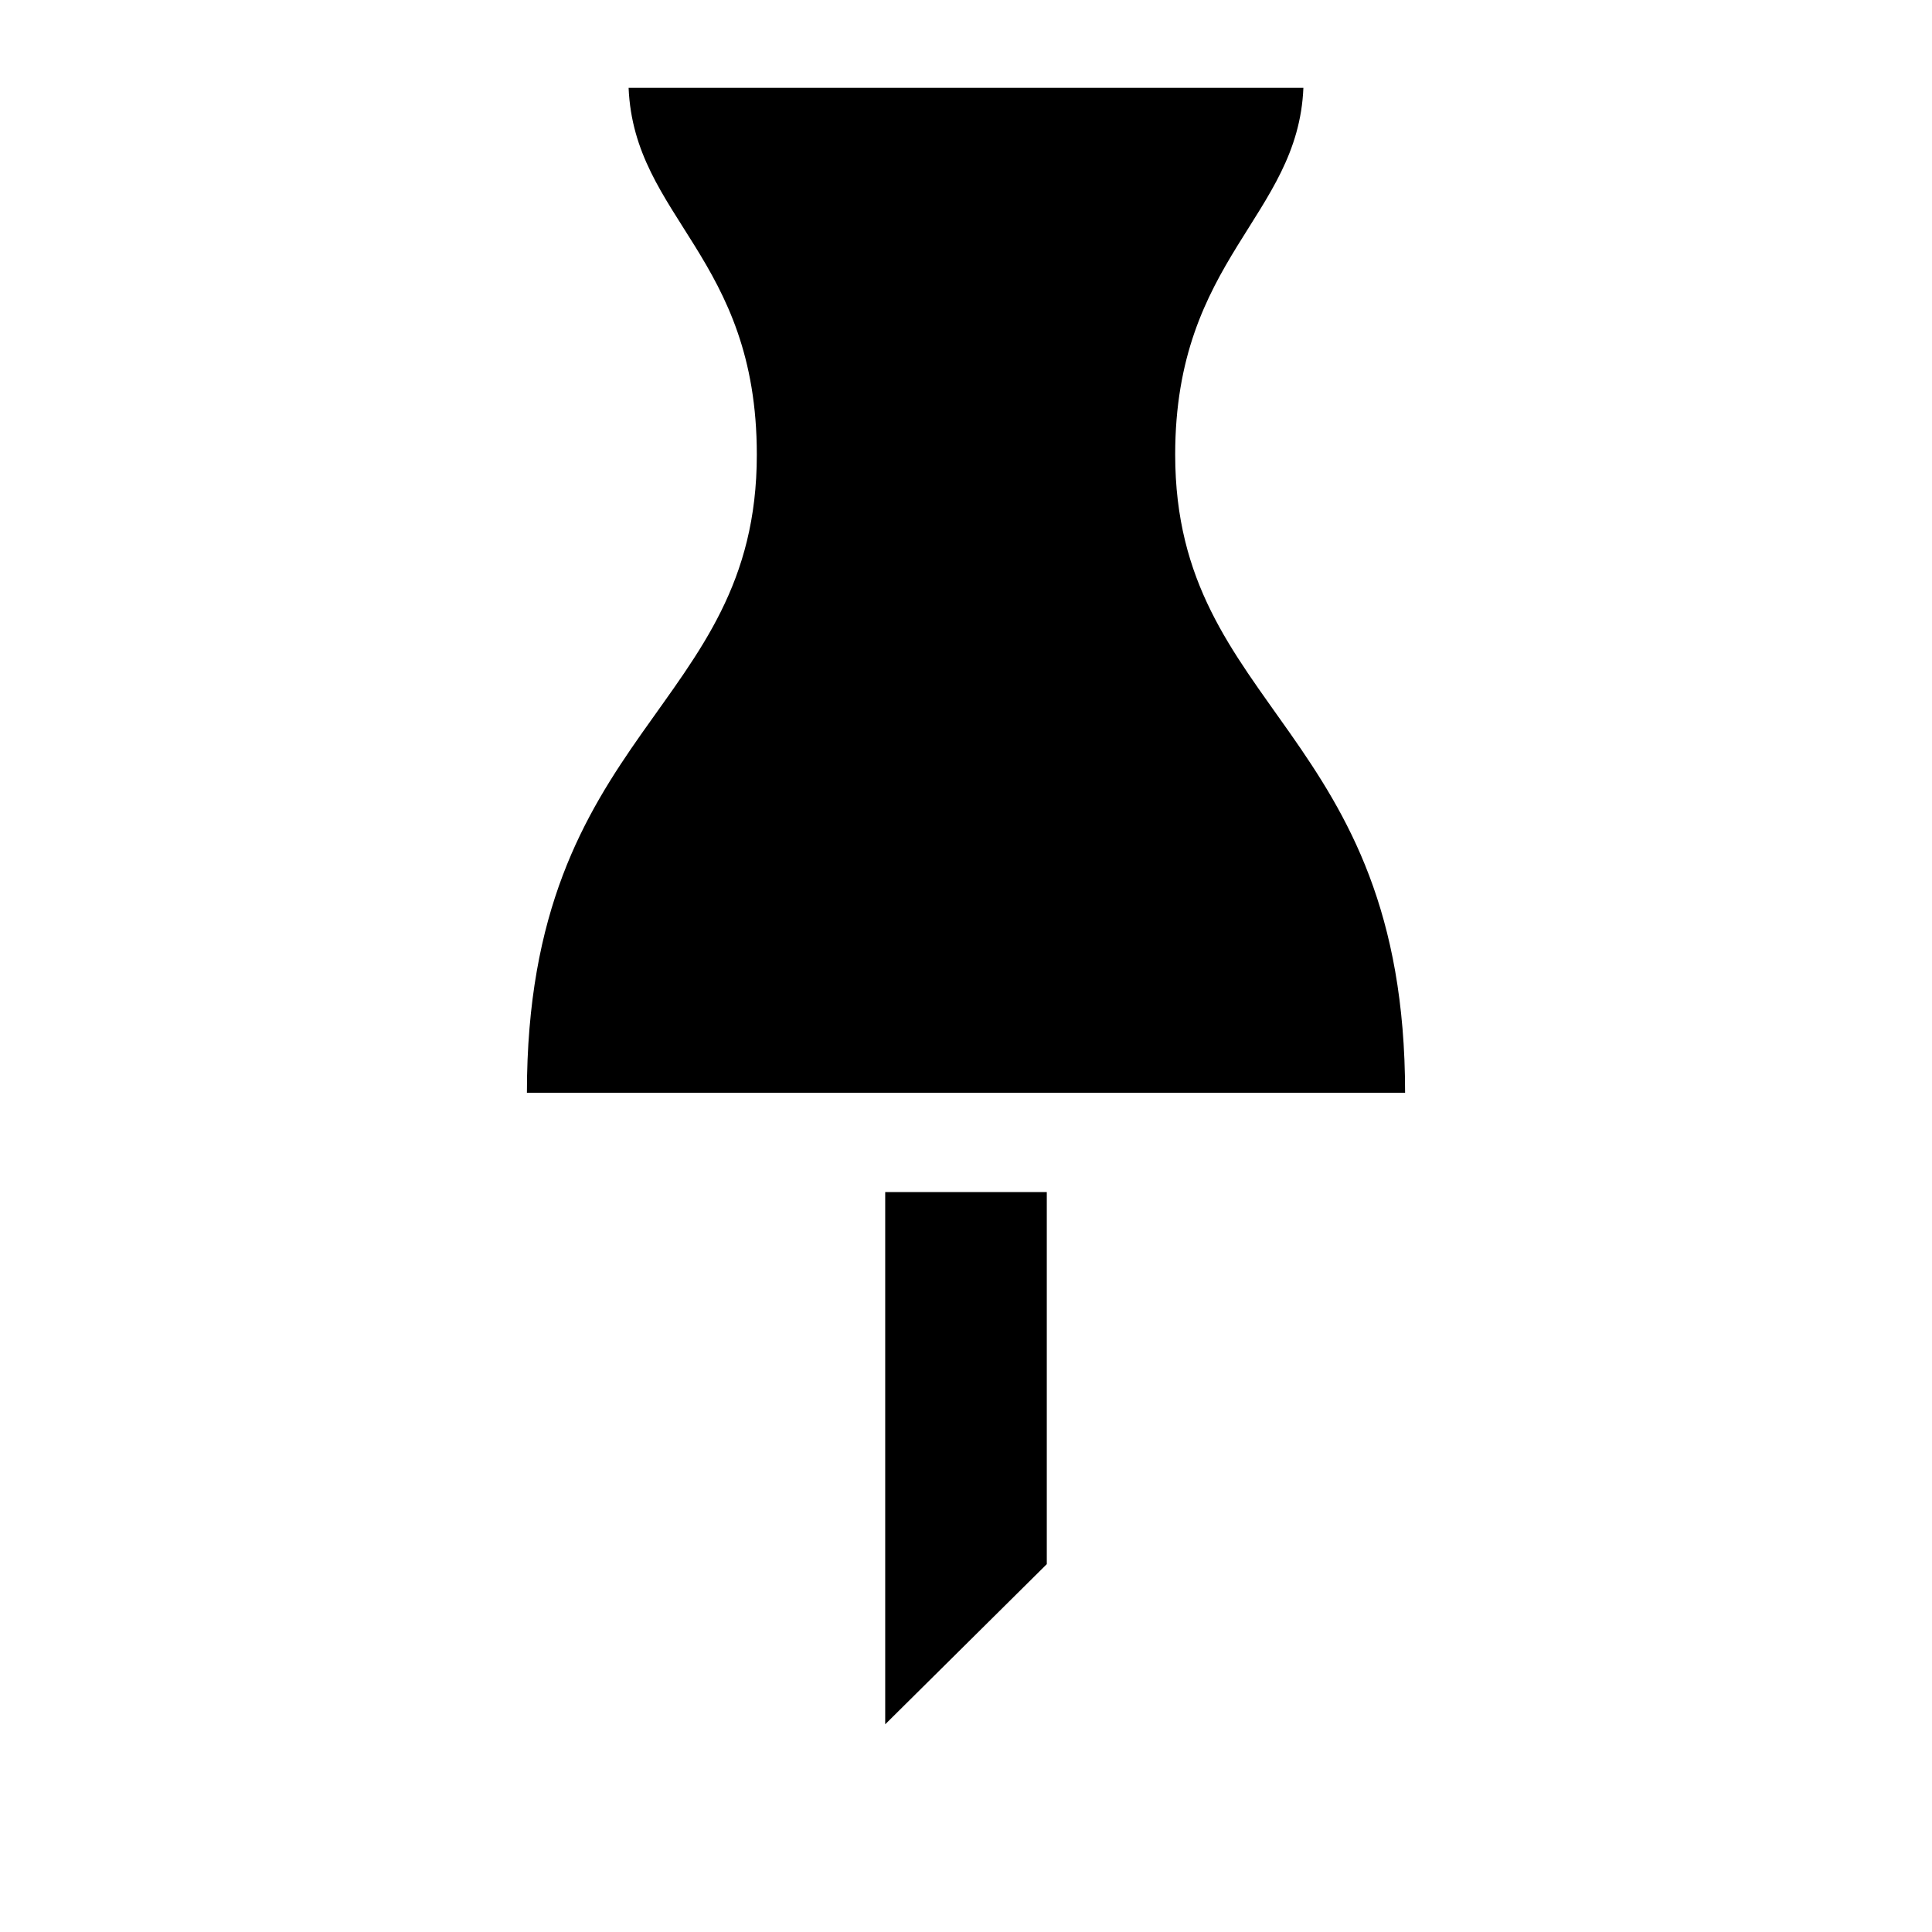
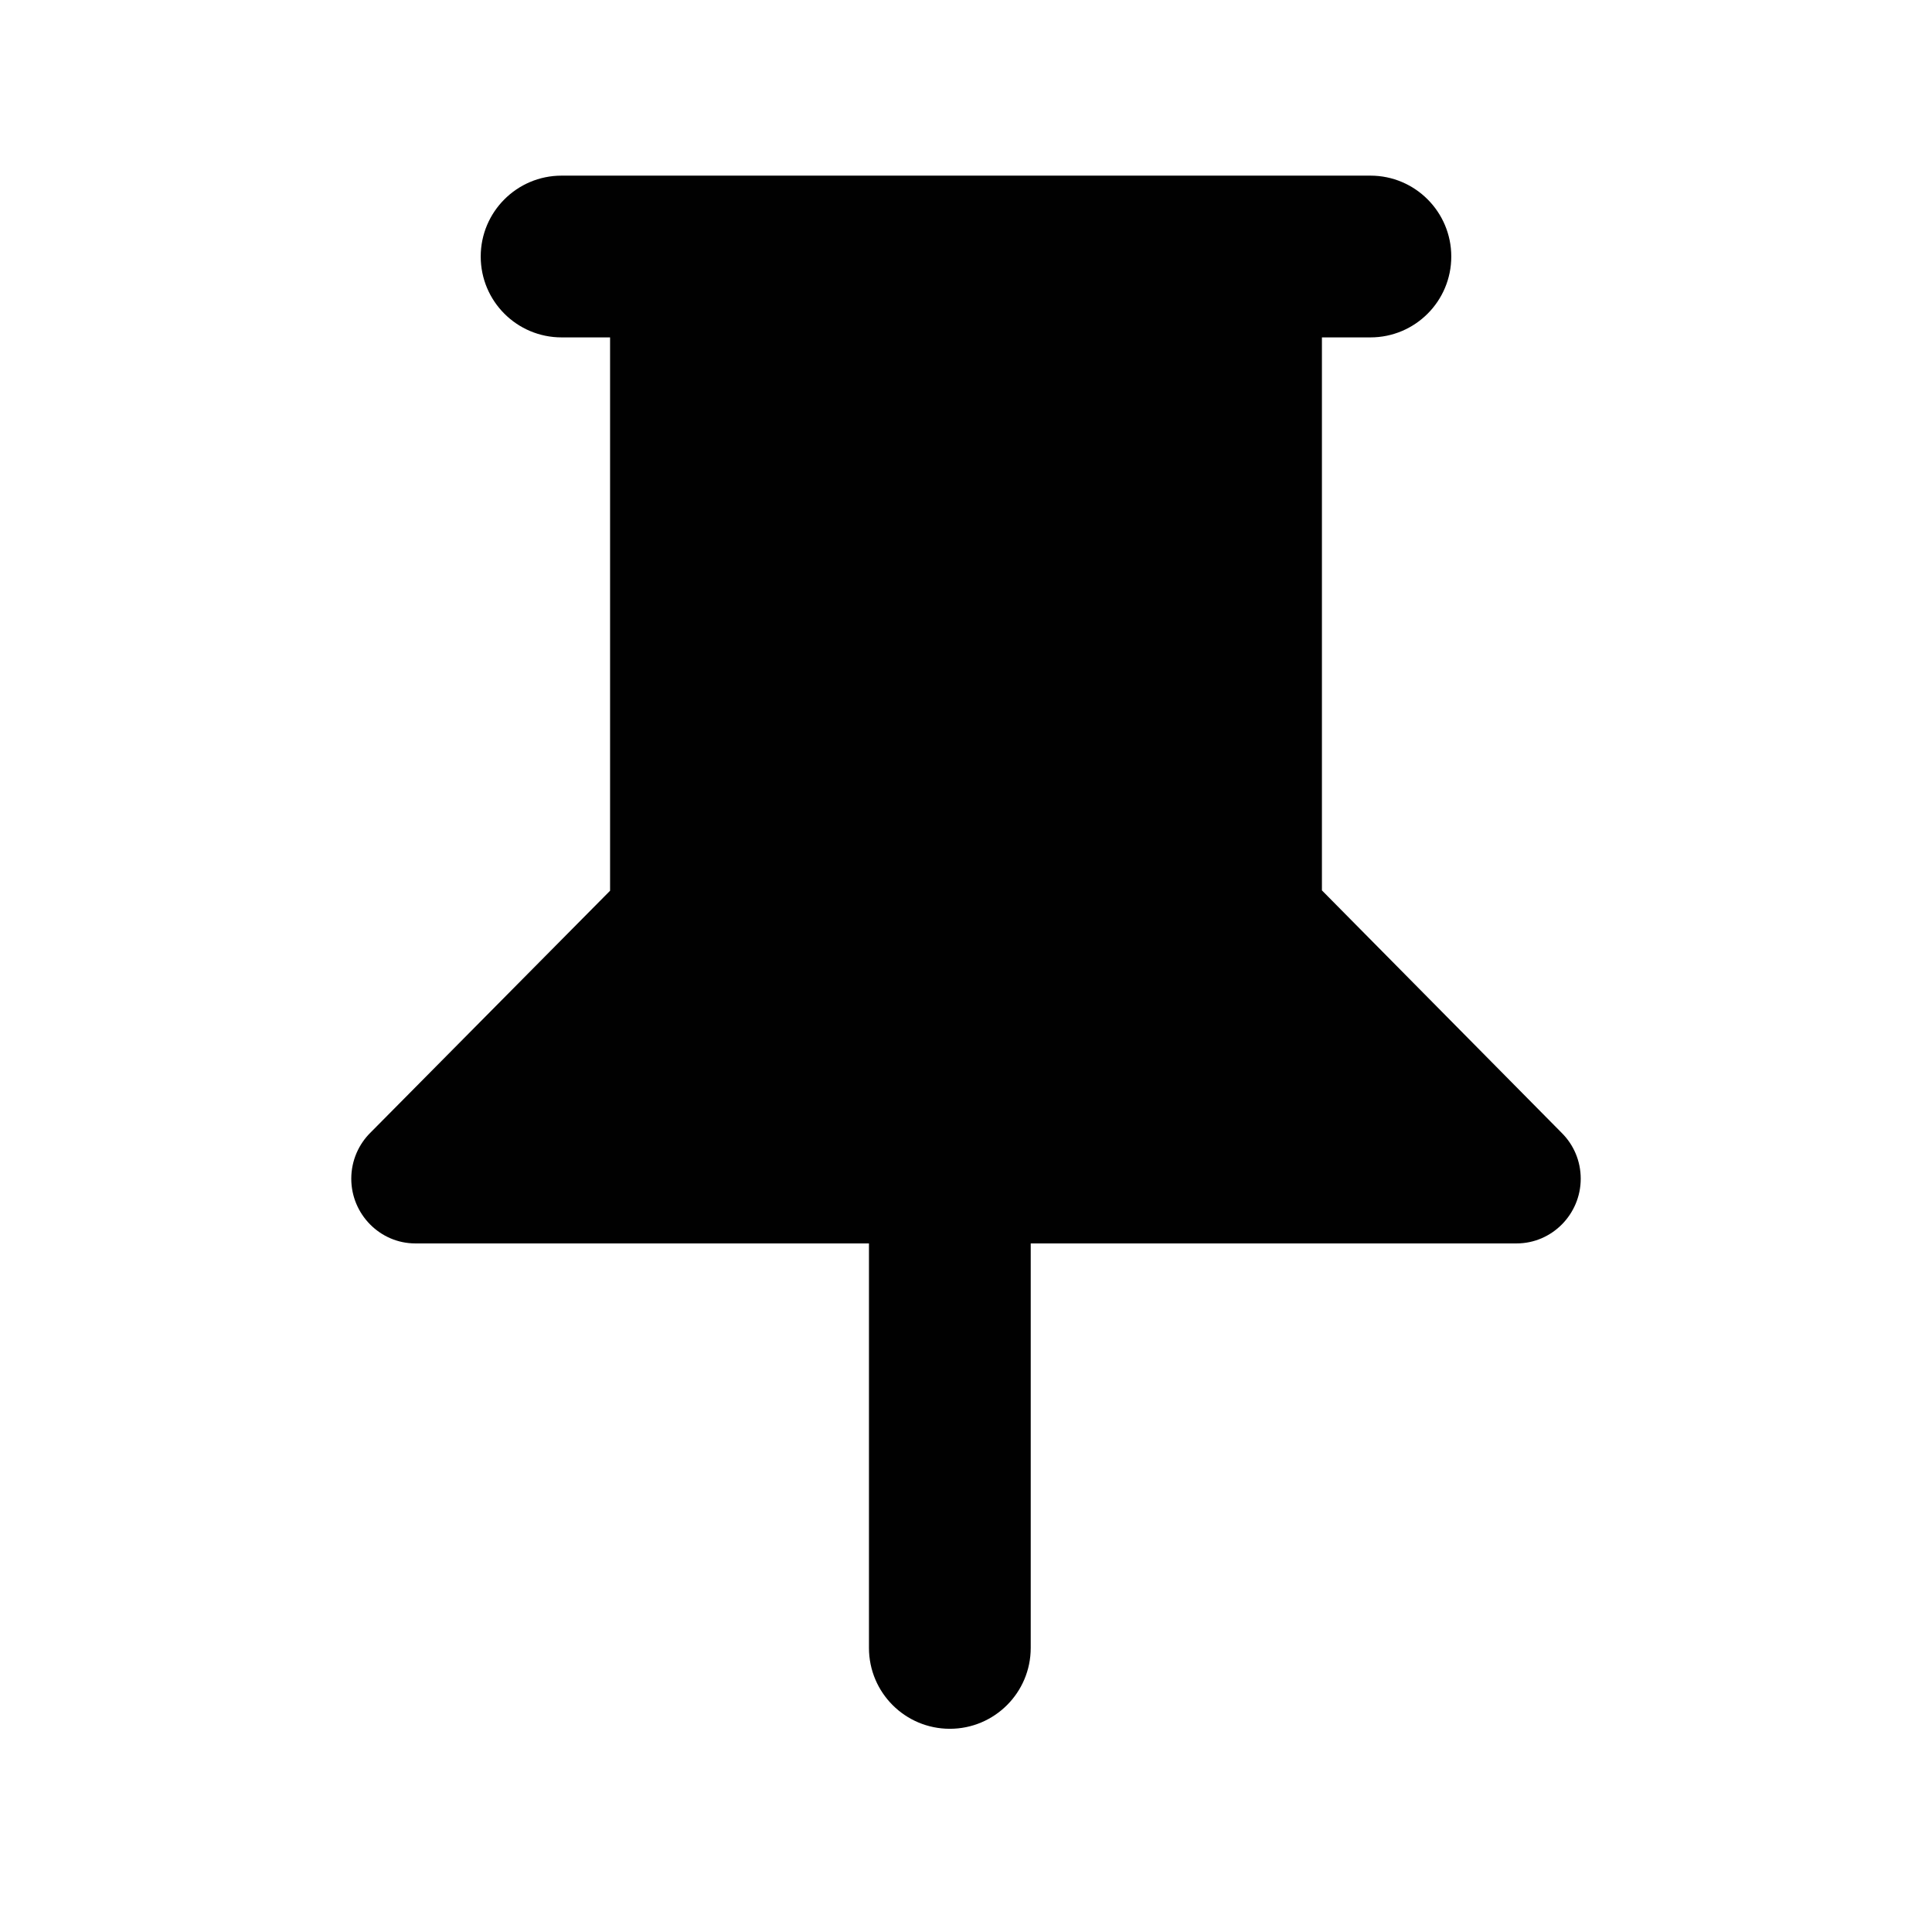
<svg xmlns="http://www.w3.org/2000/svg" width="22px" height="22px" viewBox="0 0 22 22" version="1.1">
  <defs />
  <g id="Page-1" stroke="none" stroke-width="1" fill="none" fill-rule="evenodd">
-     <g id="pin" fill="#000000">
-       <path d="M11.92,13.574 L11.92,17.811 L10.08,19.635 L10.08,13.574 L11.92,13.574 L11.92,13.574 Z" id="pin-icon-path" />
-       <path d="M6,12.444 L16,12.444 C16,8.299 13.382,8.096 13.382,5.177 C13.382,2.941 14.781,2.47 14.842,1 L7.158,1 C7.22,2.484 8.618,2.923 8.618,5.177 L8.618,5.178 C8.618,8.105 6,8.285 6,12.444 L6,12.444 Z" id="pin-icon-path" />
-       <path d="M9.755,3.27 L10.858,3.27 L10.858,7.4 L9.755,7.4 L9.755,3.27 L9.755,3.27 Z" id="pin-icon-path" />
+     <g id="pin" fill="#010101">
+       <path d="M6.947,10.143 L4.221,12.895 C4.085,13.028 4,13.216 4,13.422 C4,13.827 4.328,14.159 4.729,14.159 L9.895,14.159 L9.895,18.765 C9.895,19.274 10.307,19.686 10.816,19.686 C11.324,19.686 11.737,19.274 11.737,18.765 L11.737,14.159 L17.27,14.159 C17.672,14.159 18,13.827 18,13.422 C18,13.22 17.919,13.036 17.786,12.903 L15.053,10.139 L15.053,3.842 L15.605,3.842 C16.114,3.842 16.526,3.43 16.526,2.921 C16.526,2.413 16.114,2 15.605,2 L6.395,2 C5.886,2 5.474,2.413 5.474,2.921 C5.474,3.43 5.886,3.842 6.395,3.842 L6.947,3.842 L6.947,10.143 L6.947,10.143 Z" id="Shape" />
    </g>
  </g>
</svg>
